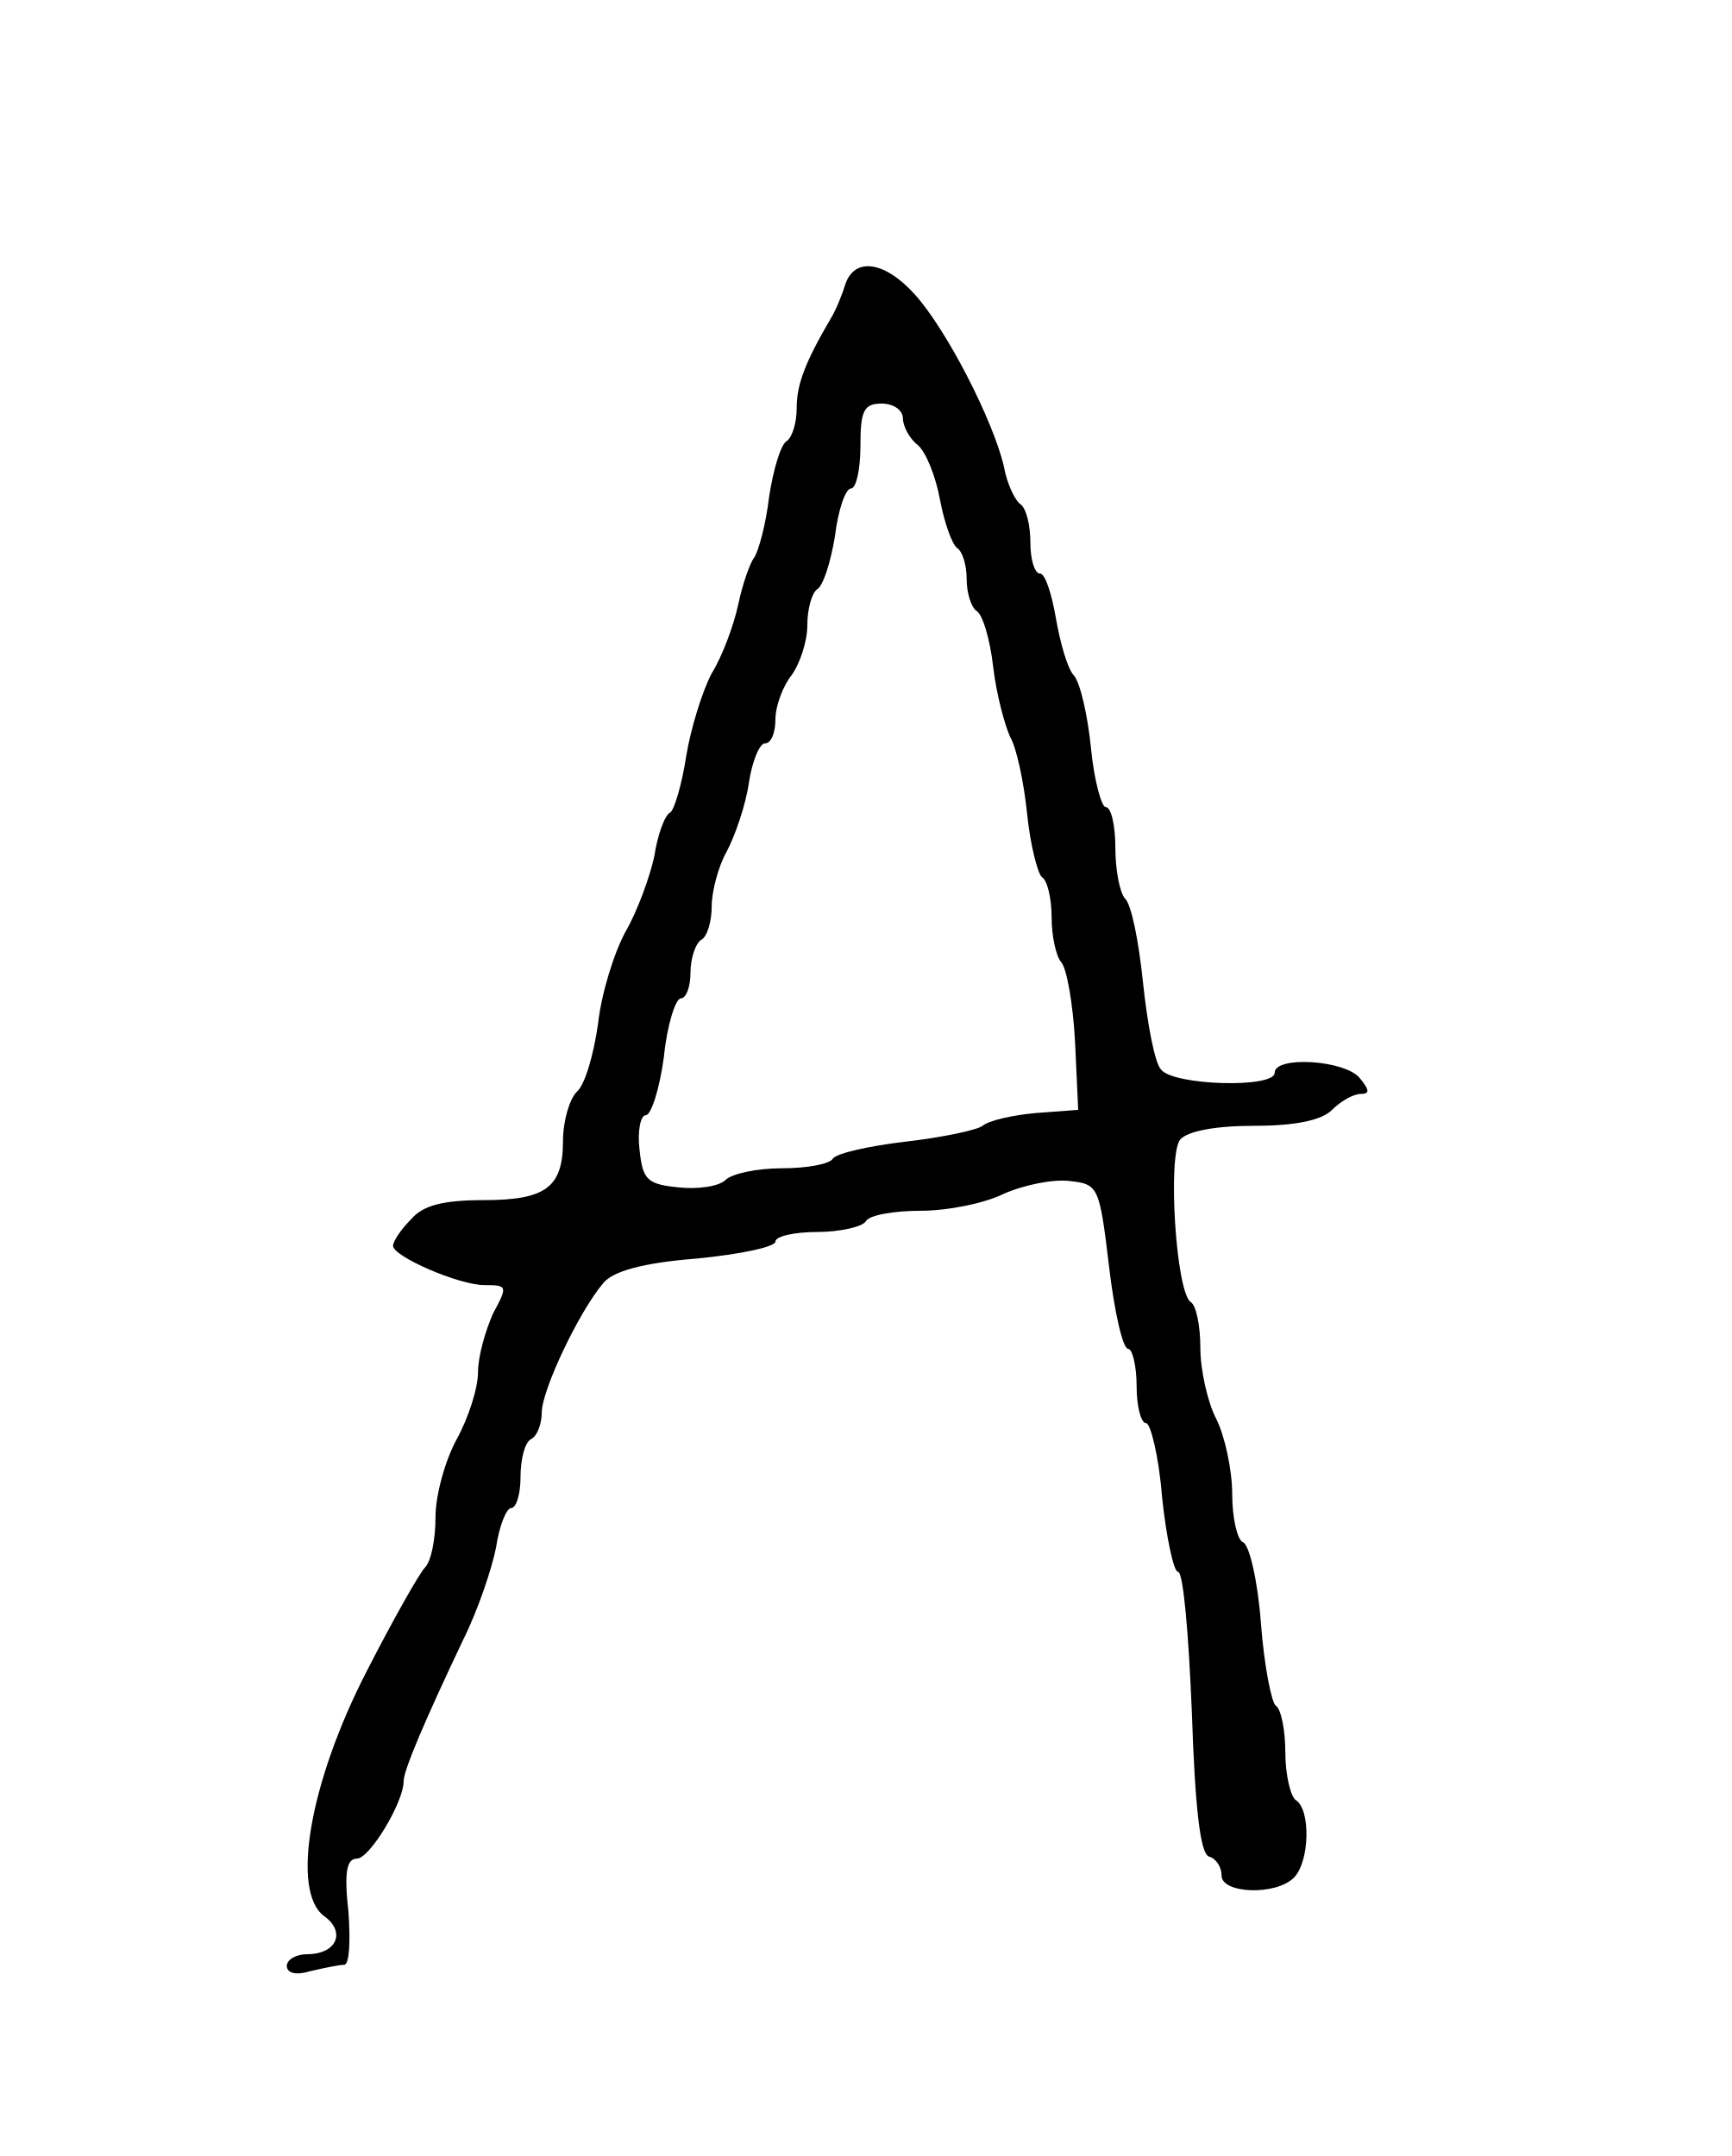
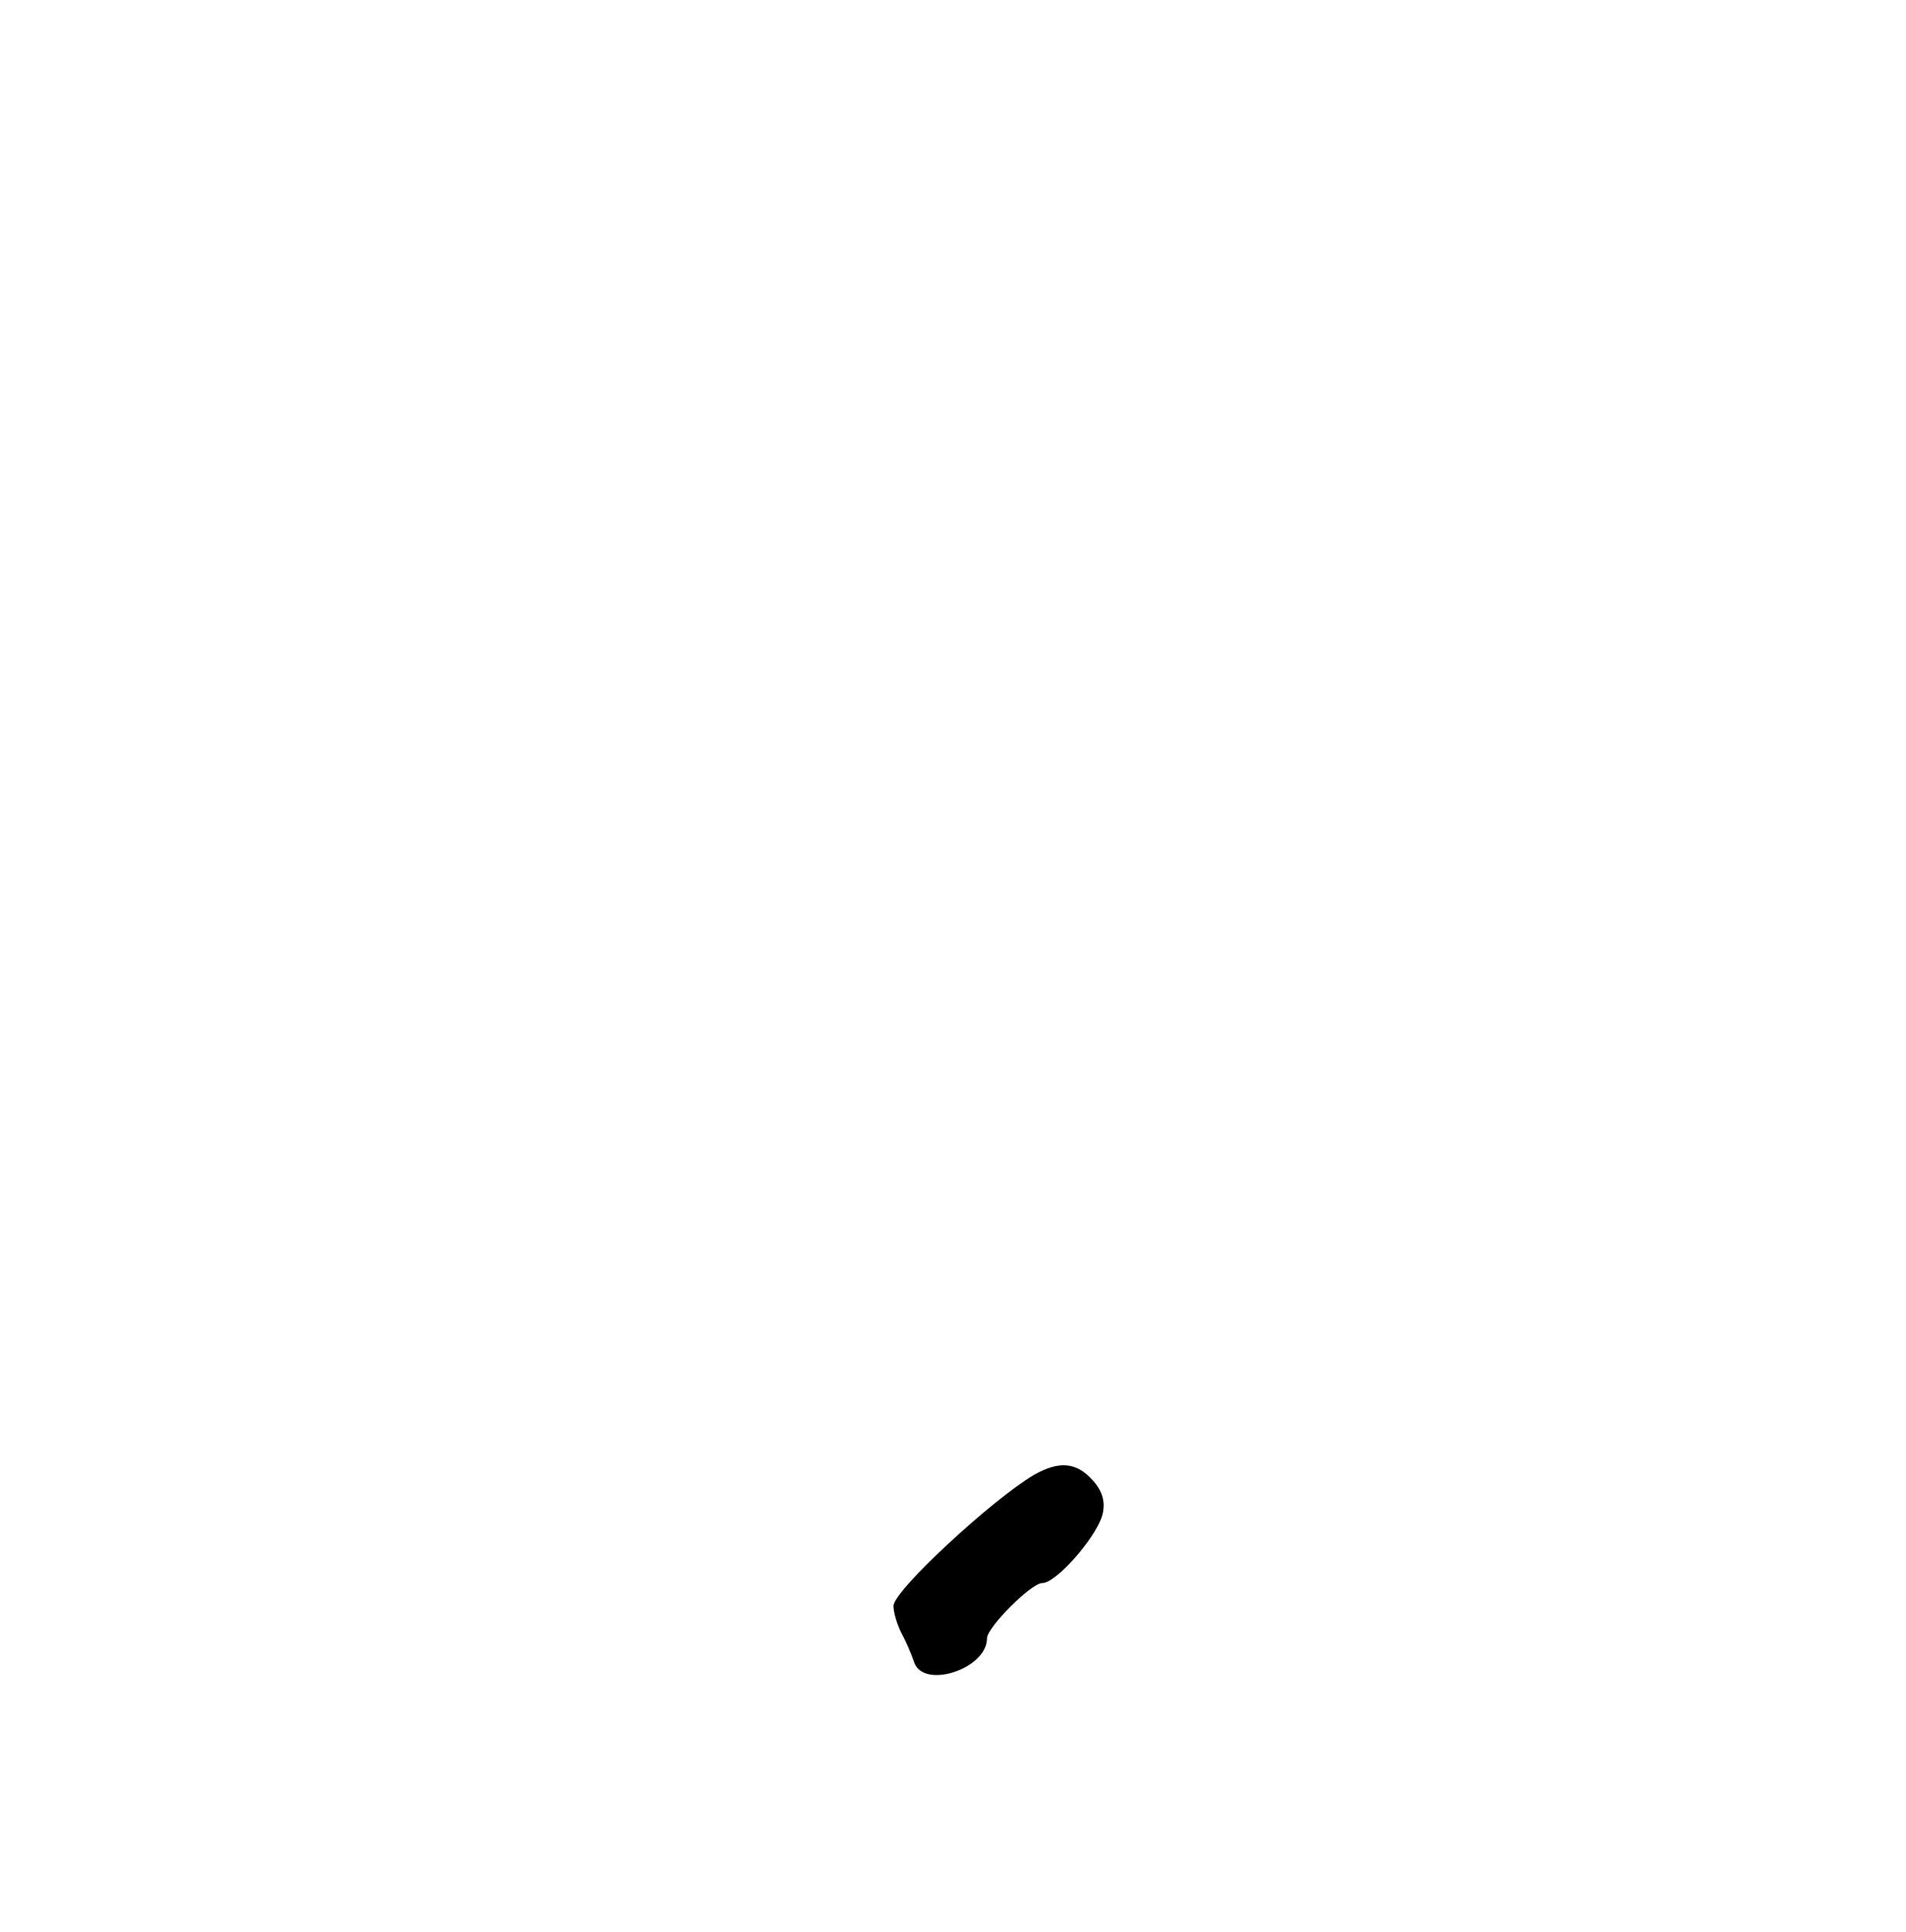
- <svg xmlns="http://www.w3.org/2000/svg" version="1.0" width="163pt" height="203pt" viewBox="0 0 163 203" preserveAspectRatio="xMidYMid meet">
-   <g transform="translate(0,203) scale(0.1,-0.1)" fill="#000000" stroke="none">
-     <path d="M796 1763 c-3 -10 -9 -25 -14 -33 -24 -41 -32 -62 -32 -84 0 -14 -4 -27 -9 -31 -6 -3 -13 -27 -17 -53 -3 -26 -10 -51 -14 -57 -4 -5 -11 -25 -15 -44 -4 -19 -15 -49 -25 -65 -9 -17 -20 -53 -24 -78 -4 -26 -11 -50 -15 -53 -5 -2 -12 -21 -15 -41 -4 -19 -16 -52 -27 -71 -11 -20 -23 -59 -26 -87 -4 -28 -12 -57 -20 -64 -7 -7 -13 -28 -13 -46 0 -44 -16 -56 -75 -56 -38 0 -57 -5 -68 -18 -10 -10 -17 -21 -17 -25 0 -10 62 -37 86 -37 22 0 22 -1 8 -27 -7 -16 -14 -40 -14 -55 0 -15 -9 -43 -20 -63 -11 -20 -20 -53 -20 -73 0 -21 -4 -42 -10 -48 -5 -5 -30 -49 -55 -98 -54 -105 -71 -207 -40 -230 21 -15 12 -36 -16 -36 -10 0 -19 -5 -19 -11 0 -7 9 -9 22 -5 13 3 27 6 32 6 5 0 6 23 4 50 -4 36 -2 50 8 50 12 0 44 53 44 73 0 10 19 55 56 133 14 28 27 67 31 87 3 21 10 37 14 37 5 0 9 13 9 29 0 17 4 33 10 36 6 3 10 15 10 25 0 21 35 95 58 122 9 11 37 19 88 23 41 4 74 11 74 16 0 5 18 9 39 9 22 0 43 5 46 10 3 6 27 10 52 10 25 0 60 7 78 16 18 8 46 14 62 12 27 -3 28 -5 37 -80 5 -43 13 -78 18 -78 4 0 8 -16 8 -35 0 -19 4 -35 9 -35 4 0 12 -31 15 -70 4 -38 11 -70 15 -70 5 0 10 -59 13 -132 3 -91 8 -133 16 -136 7 -2 12 -10 12 -18 0 -17 51 -19 68 -2 15 15 16 64 2 73 -5 3 -10 24 -10 45 0 21 -4 41 -9 44 -4 3 -11 38 -14 78 -3 40 -11 74 -17 76 -5 2 -10 22 -10 45 0 23 -7 55 -15 71 -8 15 -15 46 -15 67 0 21 -4 40 -9 43 -14 9 -22 138 -10 153 7 8 33 13 70 13 38 0 63 5 73 15 8 8 20 15 27 15 9 0 8 4 -1 15 -14 17 -80 21 -80 5 0 -15 -96 -12 -107 3 -6 6 -13 44 -17 82 -4 39 -11 74 -17 79 -5 6 -9 27 -9 48 0 21 -4 38 -9 38 -4 0 -11 25 -14 56 -3 30 -10 61 -16 68 -6 6 -13 31 -17 54 -4 23 -10 42 -15 42 -5 0 -9 13 -9 29 0 17 -4 32 -9 36 -5 3 -13 19 -16 36 -10 43 -54 129 -84 162 -28 31 -56 35 -65 10z m54 -127 c0 -7 6 -19 14 -25 8 -7 17 -30 21 -52 4 -21 11 -41 16 -45 5 -3 9 -16 9 -29 0 -13 4 -26 9 -30 6 -3 13 -27 16 -53 3 -26 11 -55 16 -66 6 -10 13 -43 16 -73 3 -29 10 -56 14 -59 5 -3 9 -20 9 -38 0 -17 4 -36 9 -42 5 -5 11 -38 13 -74 l3 -65 -40 -3 c-22 -2 -44 -7 -50 -12 -5 -4 -38 -11 -73 -15 -34 -4 -65 -11 -68 -16 -3 -5 -24 -9 -48 -9 -23 0 -47 -5 -53 -11 -6 -6 -26 -9 -44 -7 -30 3 -34 7 -37 36 -2 17 1 32 6 32 5 0 13 25 17 55 3 30 11 55 16 55 5 0 9 11 9 24 0 14 5 28 10 31 6 3 10 18 10 32 0 13 6 37 14 51 8 15 18 44 21 65 3 20 10 37 15 37 6 0 10 10 10 23 0 12 7 31 15 41 8 11 15 32 15 47 0 15 4 30 9 34 6 3 13 26 17 50 3 25 10 45 15 45 5 0 9 18 9 40 0 33 3 40 20 40 11 0 20 -6 20 -14z" />
+ <svg xmlns="http://www.w3.org/2000/svg" version="1.0" width="224pt" height="227pt" viewBox="0 0 224 227" preserveAspectRatio="xMidYMid meet">
+   <g transform="translate(0,227) scale(0.1,-0.1)" fill="#000000" stroke="none">
+     <path d="M1215 537 c-49 -29 -165 -136 -165 -154 0 -7 4 -21 9 -31 5 -9 12 -25 15 -34 10 -34 86 -9 86 27 0 13 52 65 65 65 16 0 61 51 70 78 5 16 1 30 -11 43 -19 21 -39 23 -69 6z" />
  </g>
</svg>
